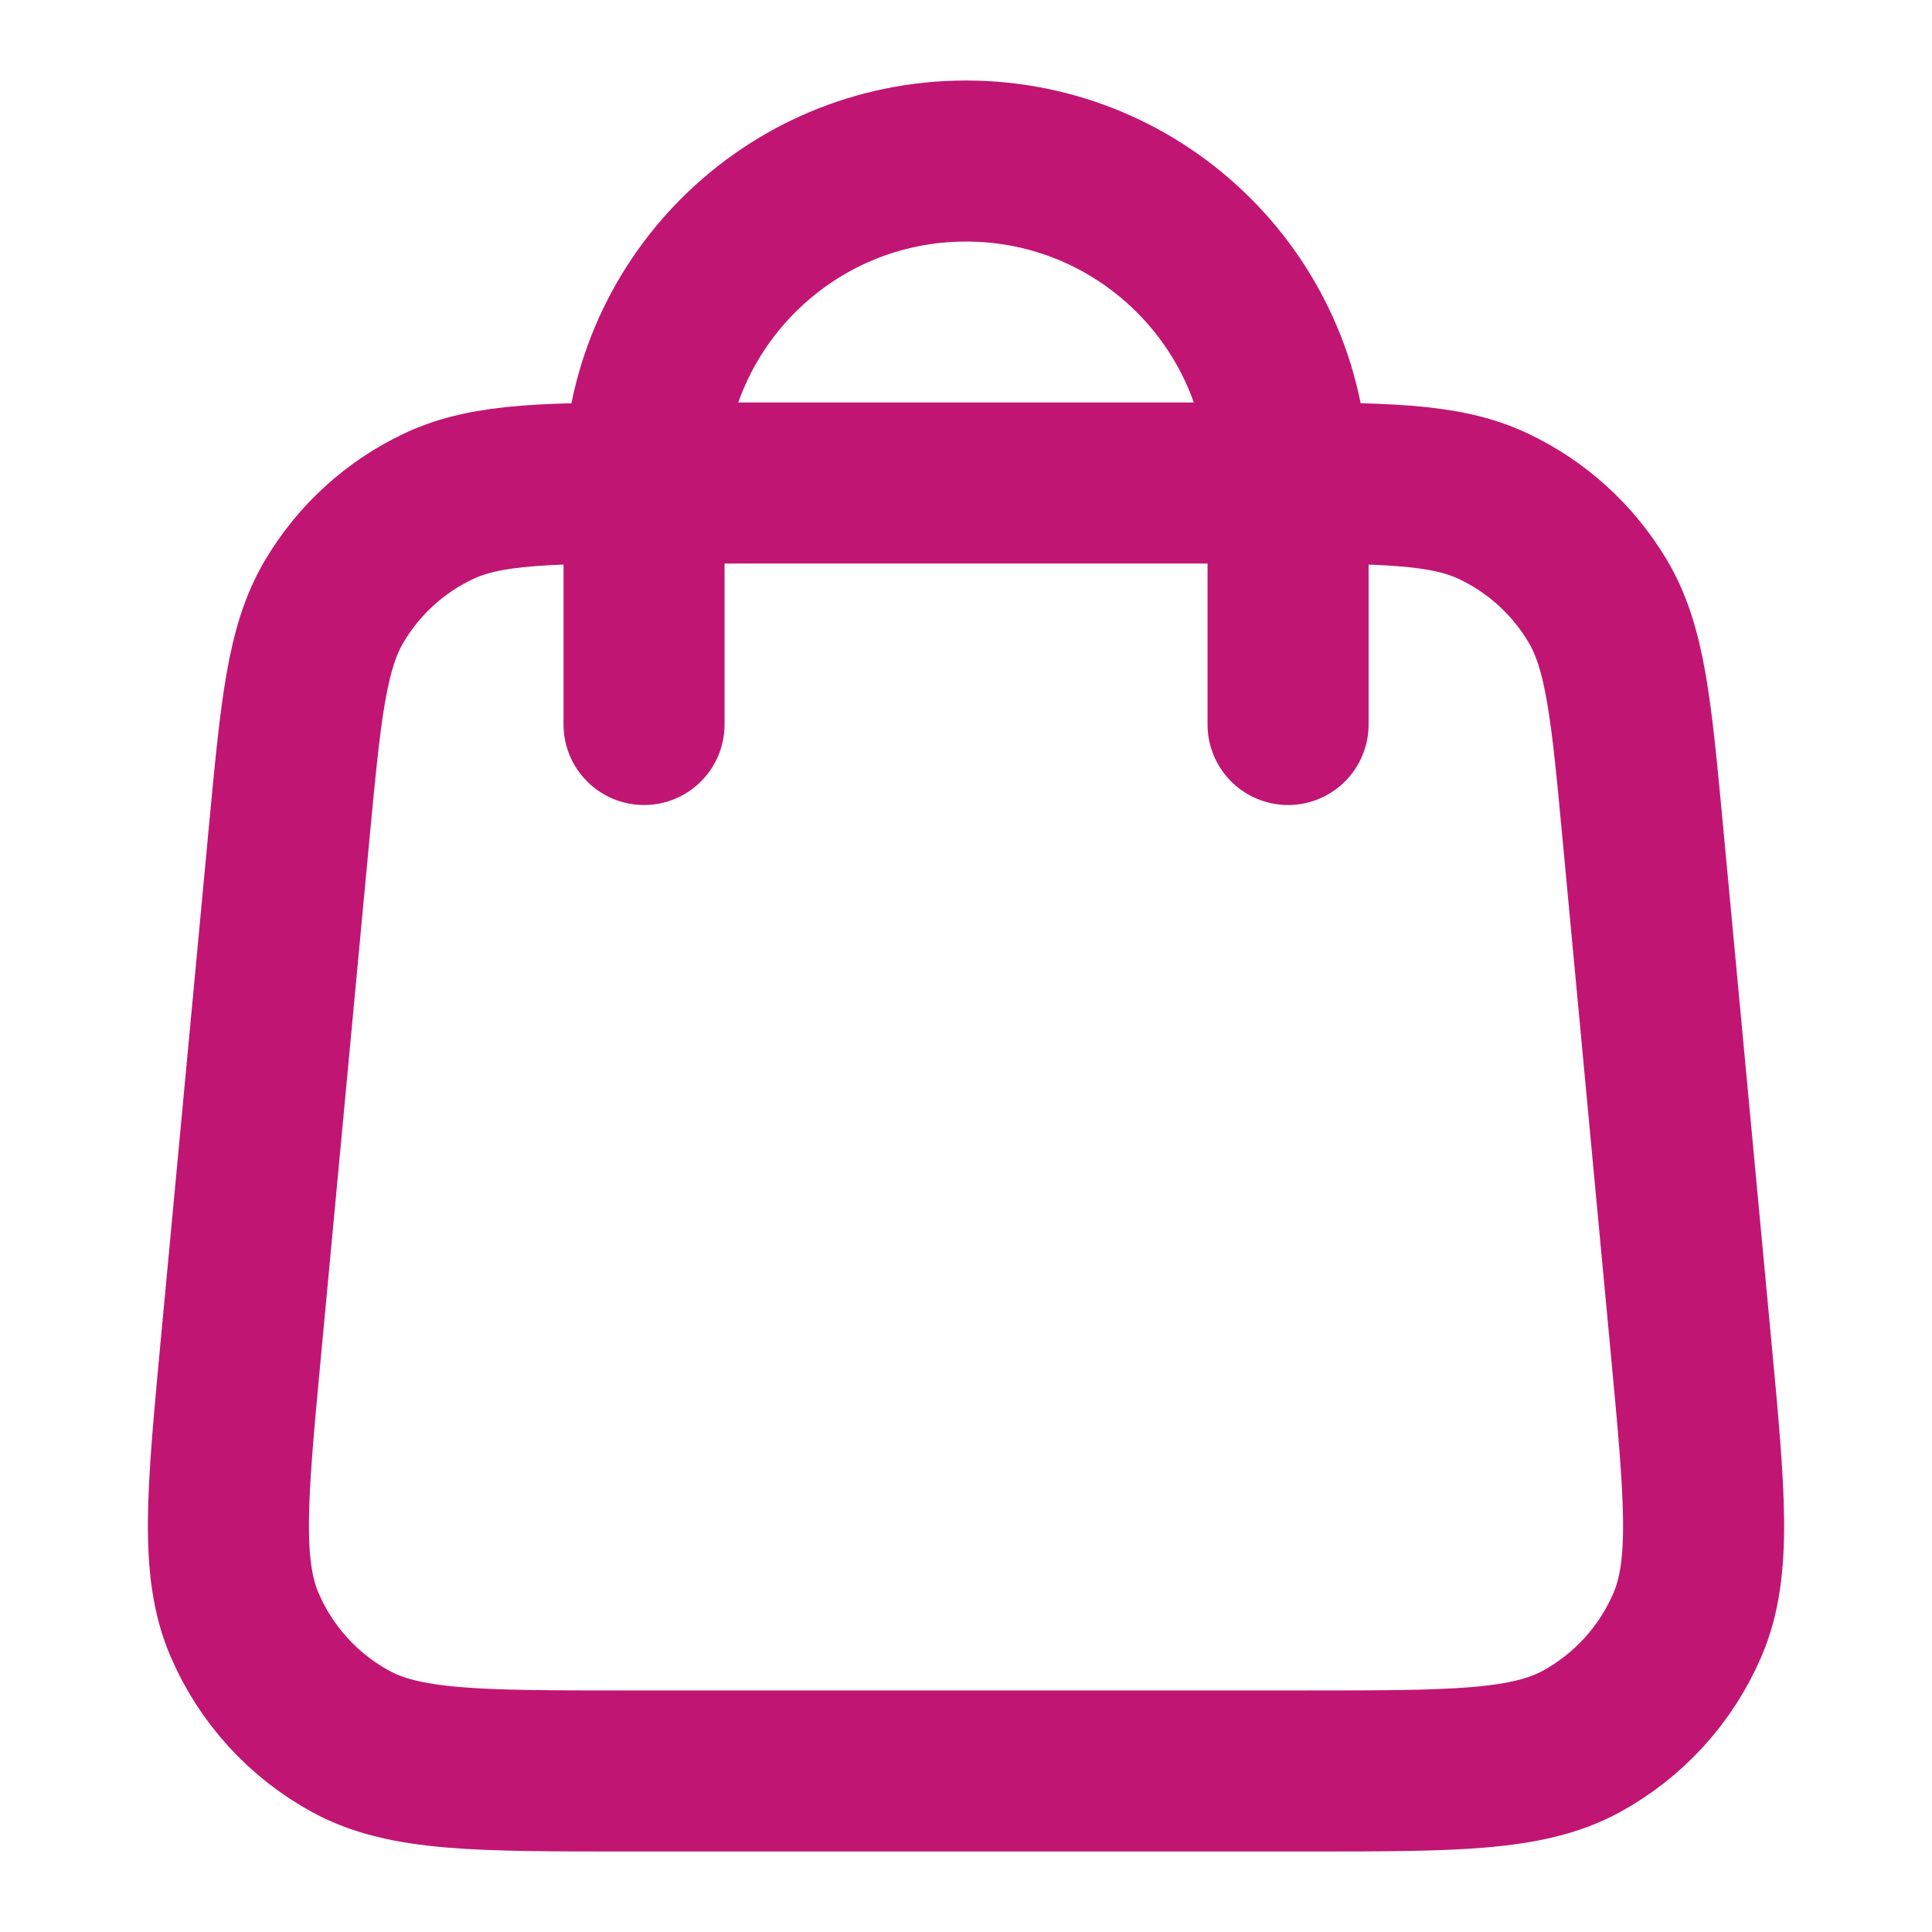
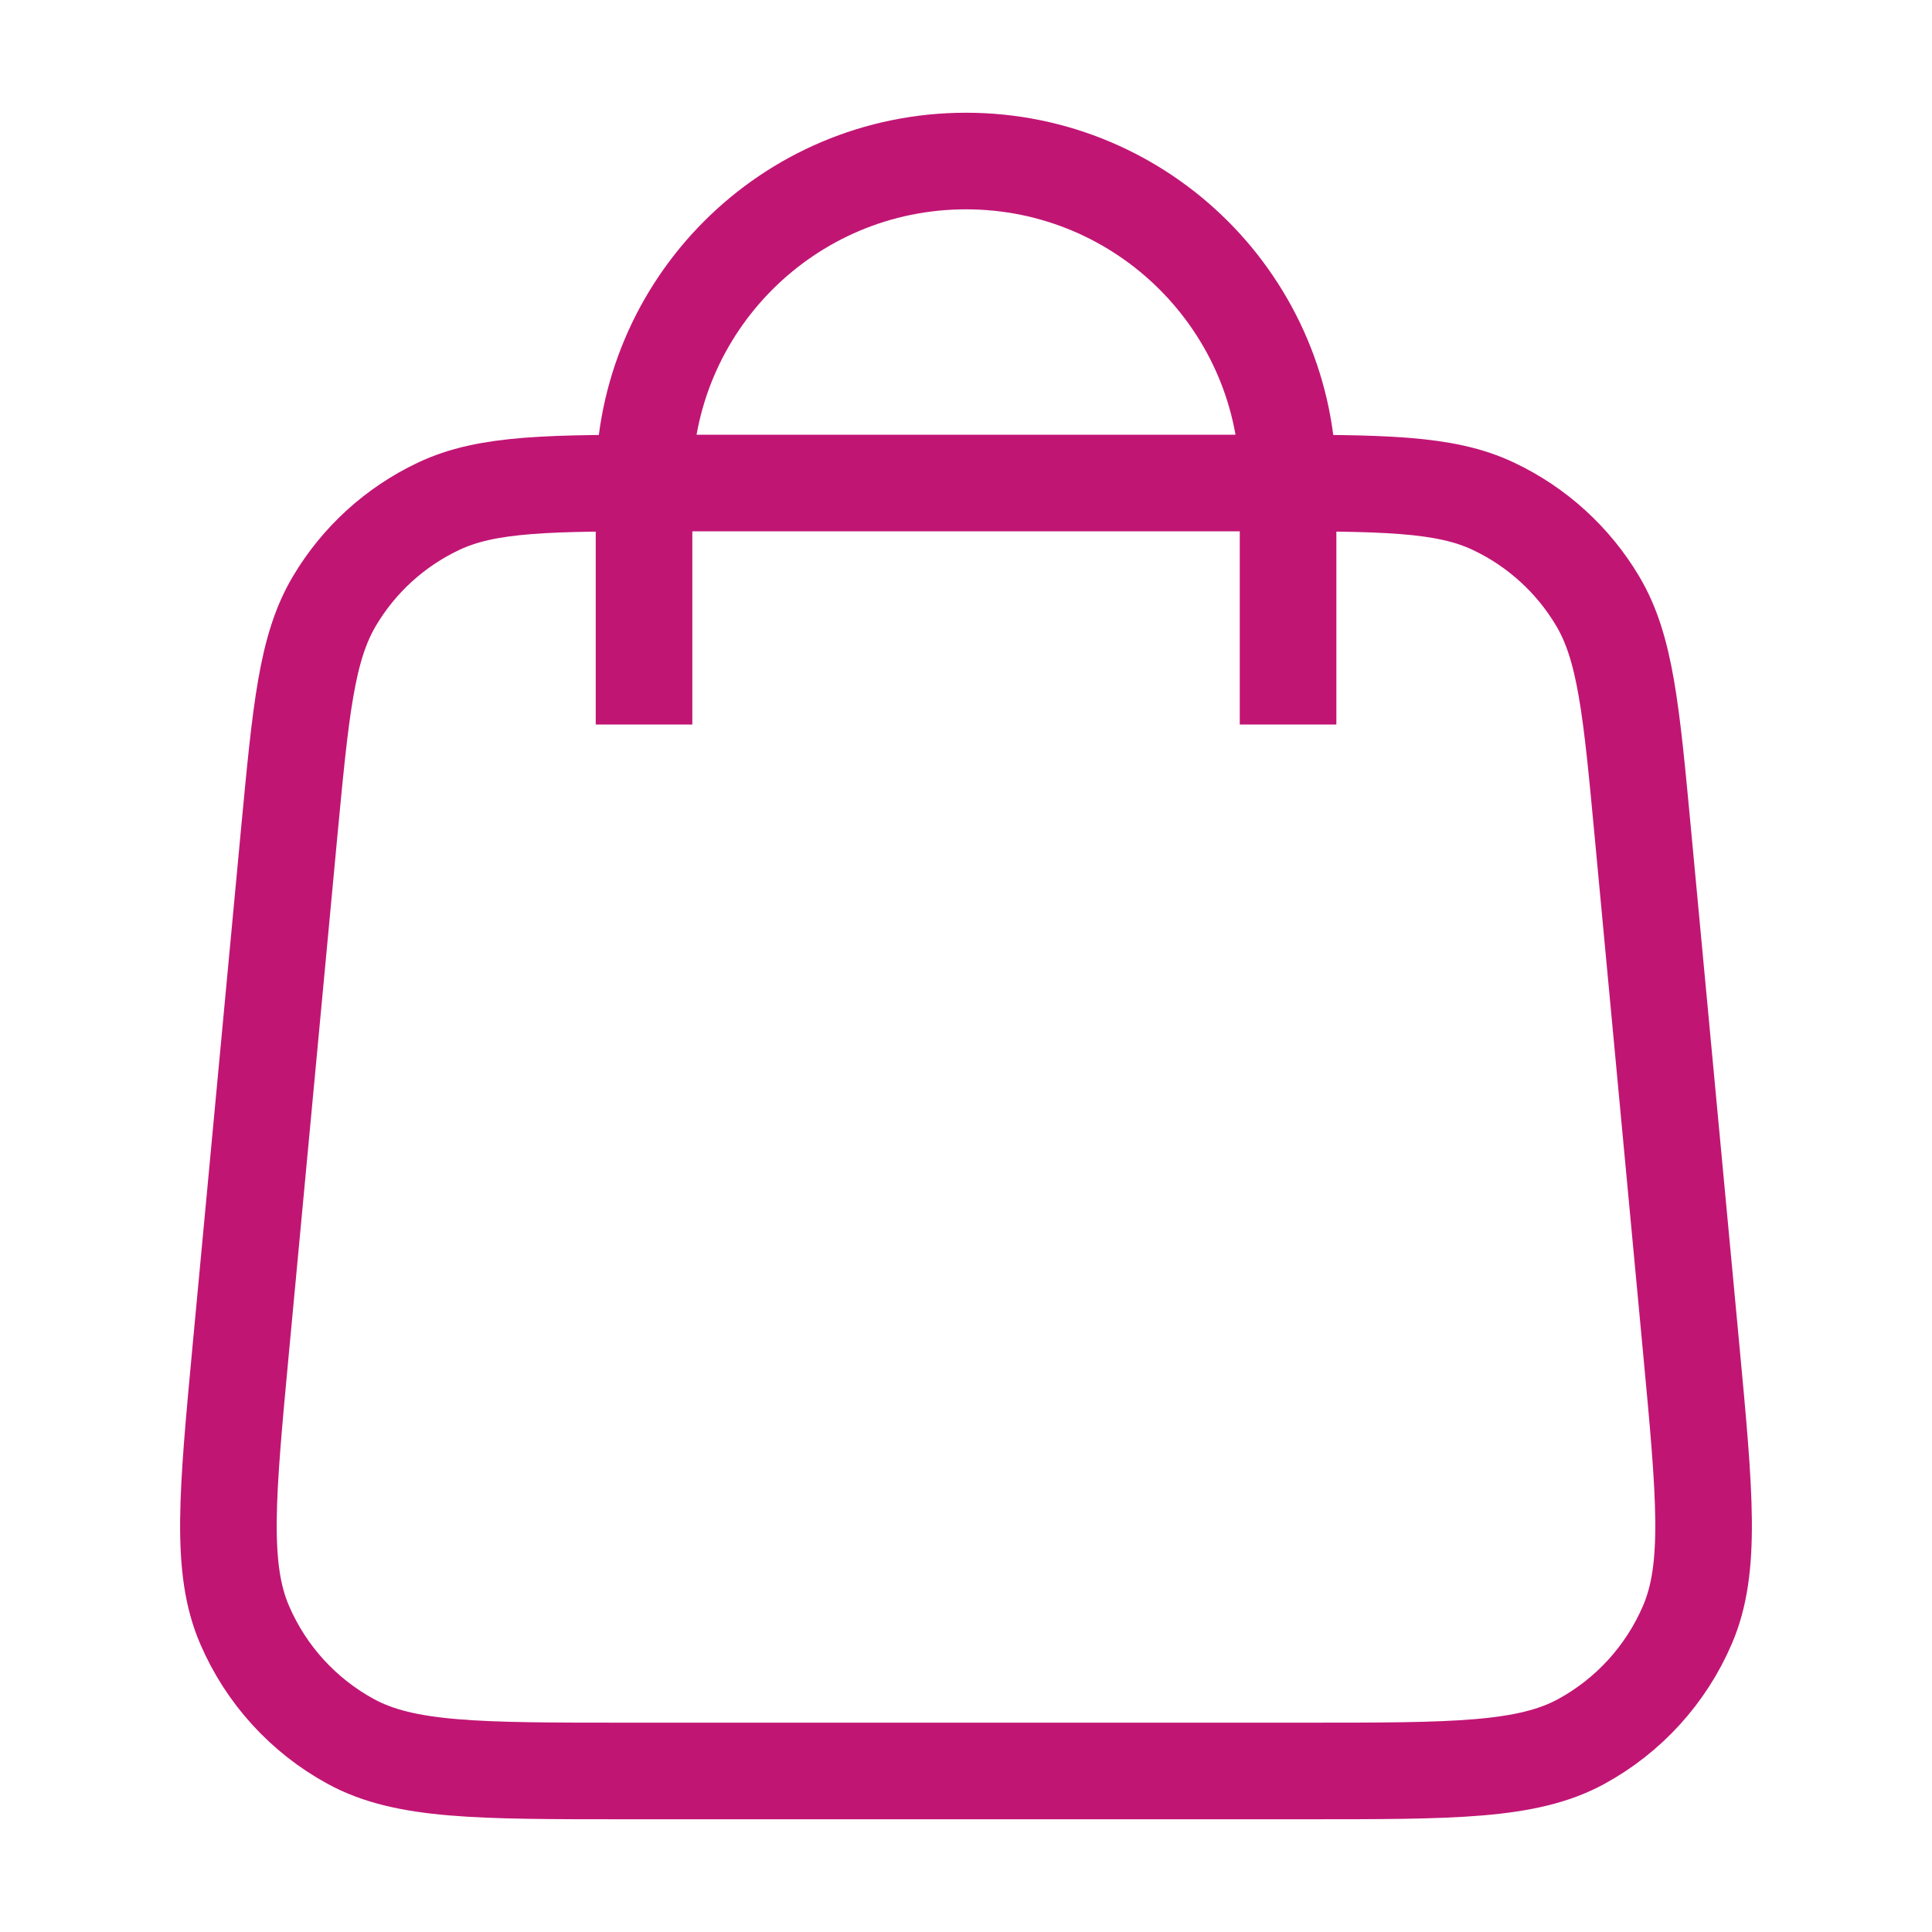
<svg xmlns="http://www.w3.org/2000/svg" width="20" height="20" viewBox="0 0 20 20" fill="none">
-   <path d="M13.334 7.5V5C13.334 3.159 11.841 1.667 10 1.667C8.159 1.667 6.667 3.159 6.667 5V7.5M2.993 8.627L2.493 13.96C2.351 15.476 2.28 16.235 2.532 16.82C2.753 17.335 3.14 17.76 3.632 18.028C4.191 18.333 4.953 18.333 6.476 18.333H13.524C15.047 18.333 15.809 18.333 16.369 18.028C16.86 17.76 17.247 17.335 17.468 16.82C17.72 16.235 17.649 15.476 17.507 13.96L17.007 8.627C16.887 7.346 16.827 6.706 16.539 6.222C16.285 5.795 15.91 5.454 15.462 5.242C14.954 5 14.31 5 13.024 5L6.976 5C5.69 5 5.047 5 4.538 5.242C4.09 5.454 3.715 5.795 3.462 6.222C3.174 6.706 3.114 7.346 2.993 8.627Z" stroke="#C11574" stroke-width="1.667" stroke-linecap="round" stroke-linejoin="round" />
+   <path d="M13.334 7.5V5C13.334 3.159 11.841 1.667 10 1.667C8.159 1.667 6.667 3.159 6.667 5V7.5M2.993 8.627L2.493 13.96C2.351 15.476 2.28 16.235 2.532 16.82C2.753 17.335 3.14 17.76 3.632 18.028C4.191 18.333 4.953 18.333 6.476 18.333H13.524C15.047 18.333 15.809 18.333 16.369 18.028C16.86 17.76 17.247 17.335 17.468 16.82C17.72 16.235 17.649 15.476 17.507 13.96L17.007 8.627C16.887 7.346 16.827 6.706 16.539 6.222C16.285 5.795 15.91 5.454 15.462 5.242C14.954 5 14.31 5 13.024 5L6.976 5C5.69 5 5.047 5 4.538 5.242C4.09 5.454 3.715 5.795 3.462 6.222C3.174 6.706 3.114 7.346 2.993 8.627Z" stroke="#C11574" strokeWidth="1.667" strokeLinecap="round" strokeLinejoin="round" />
</svg>
